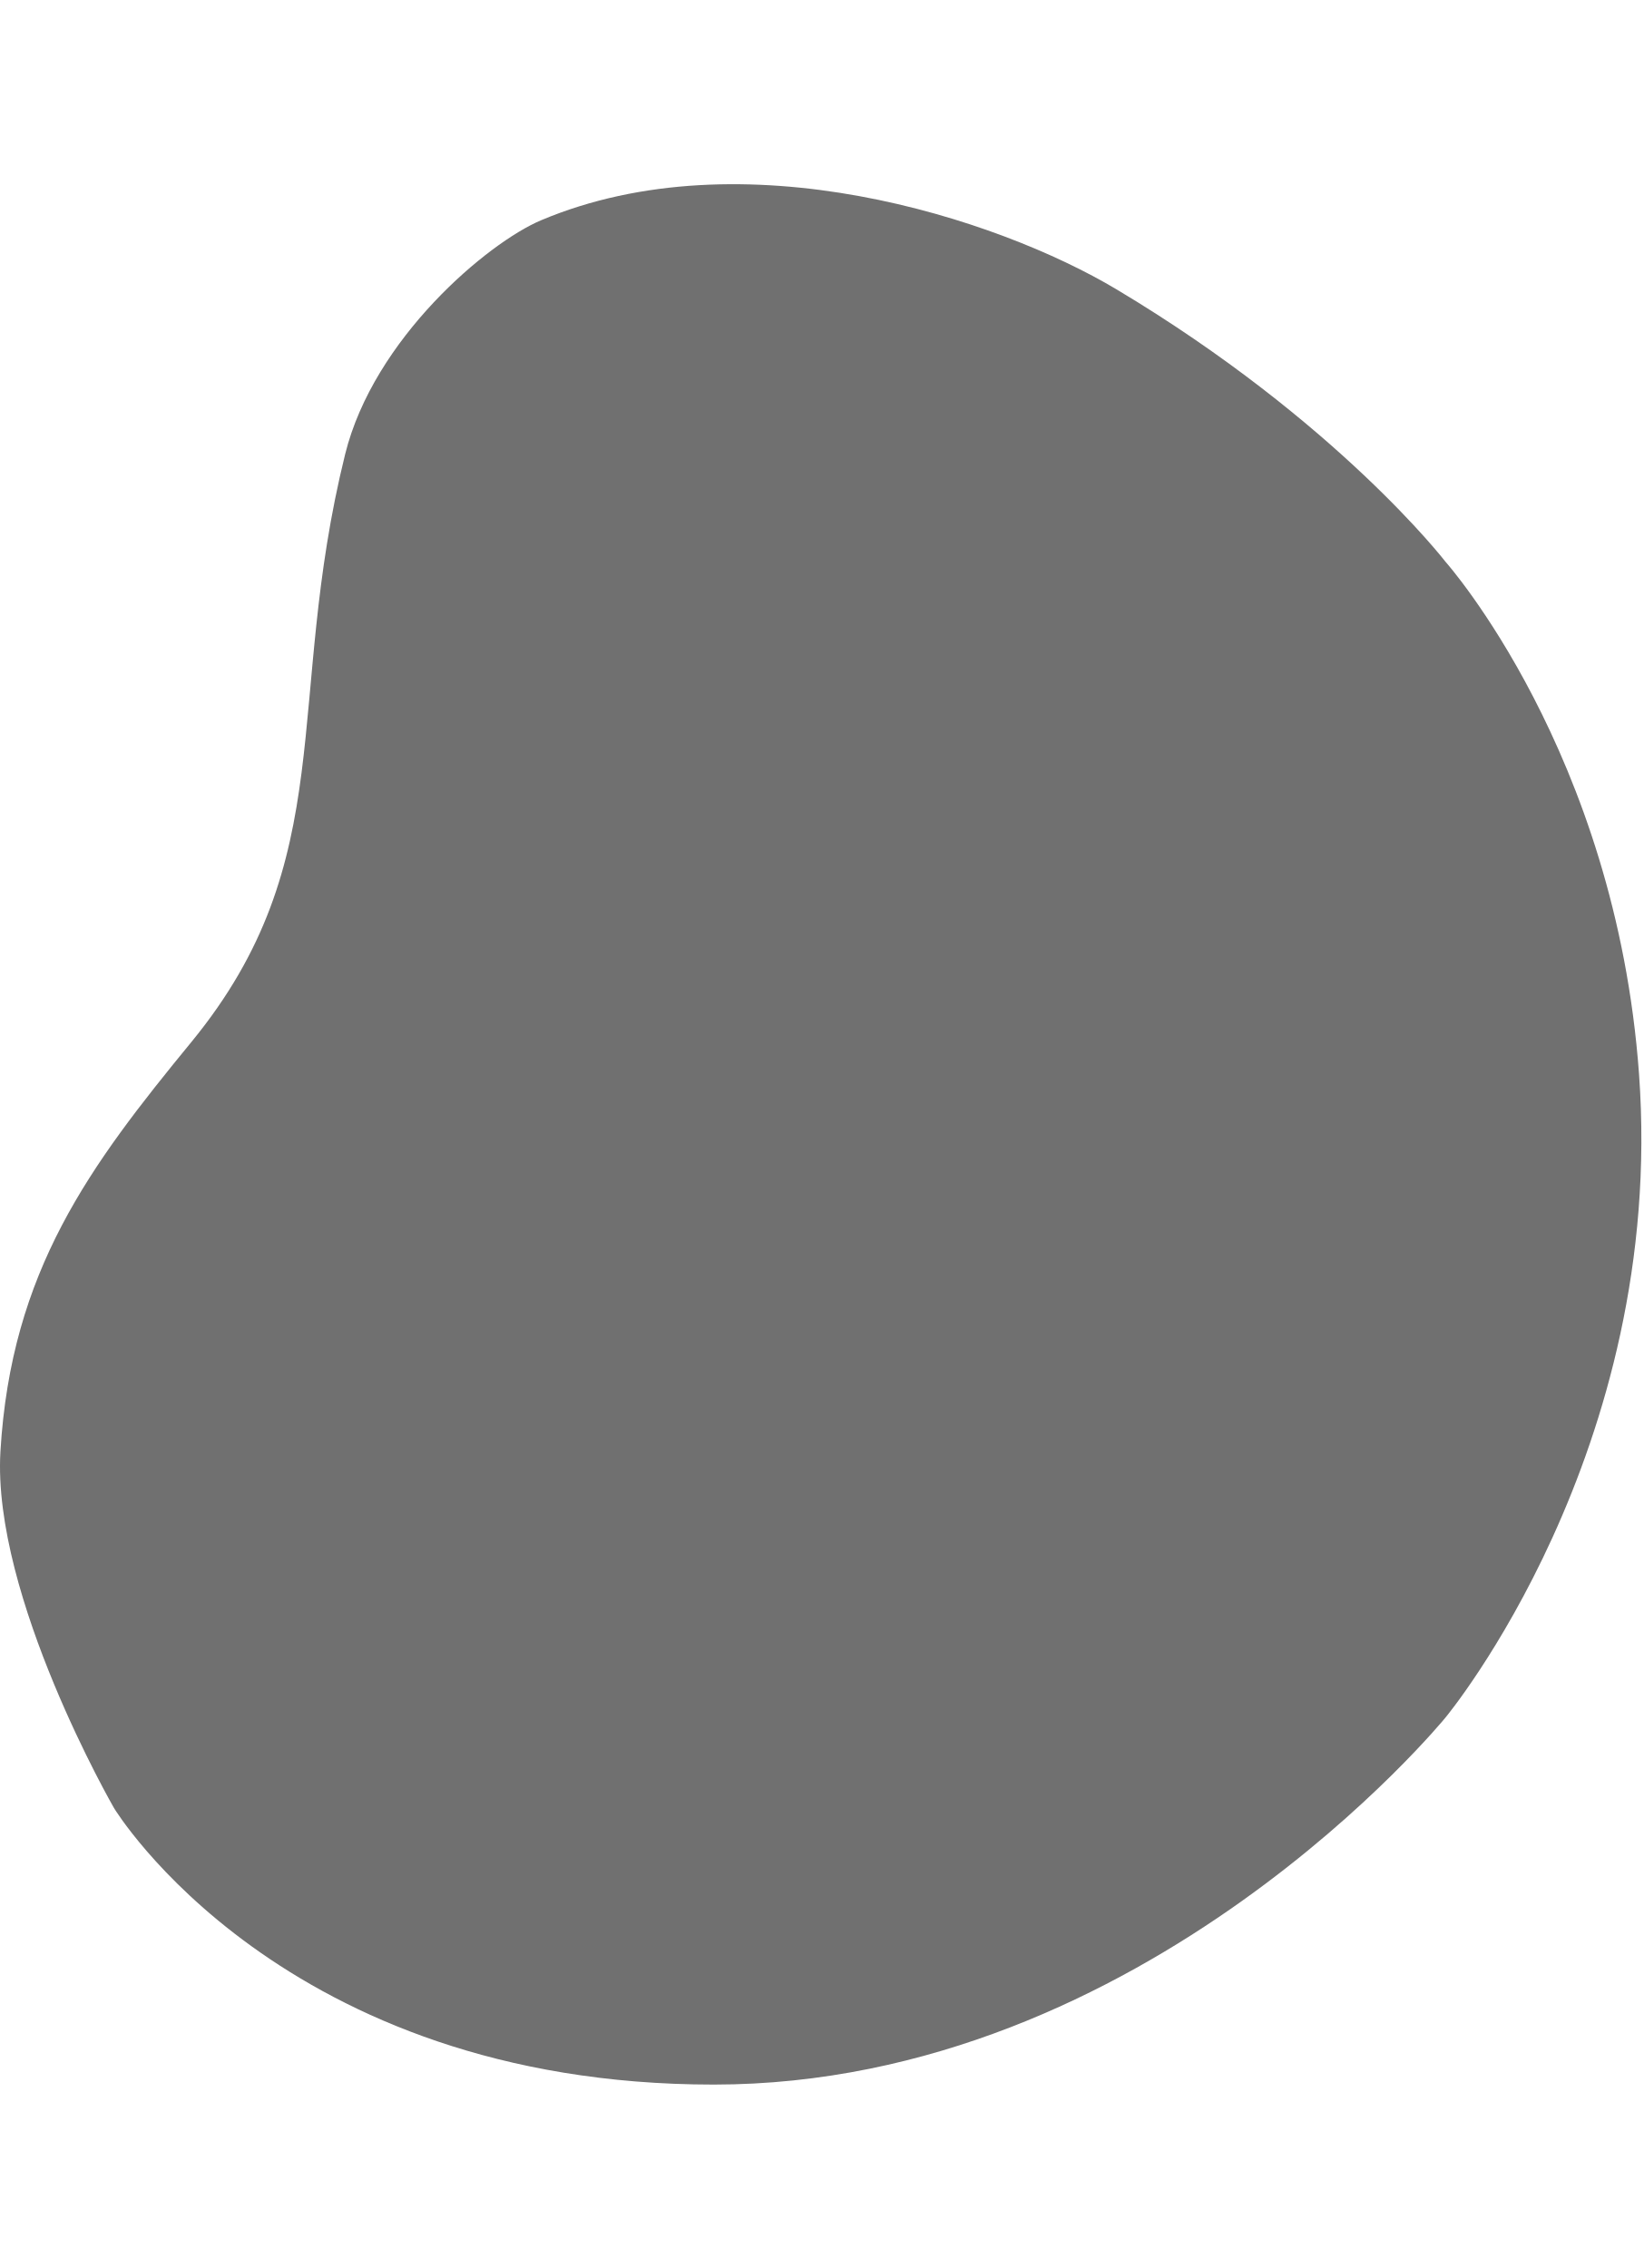
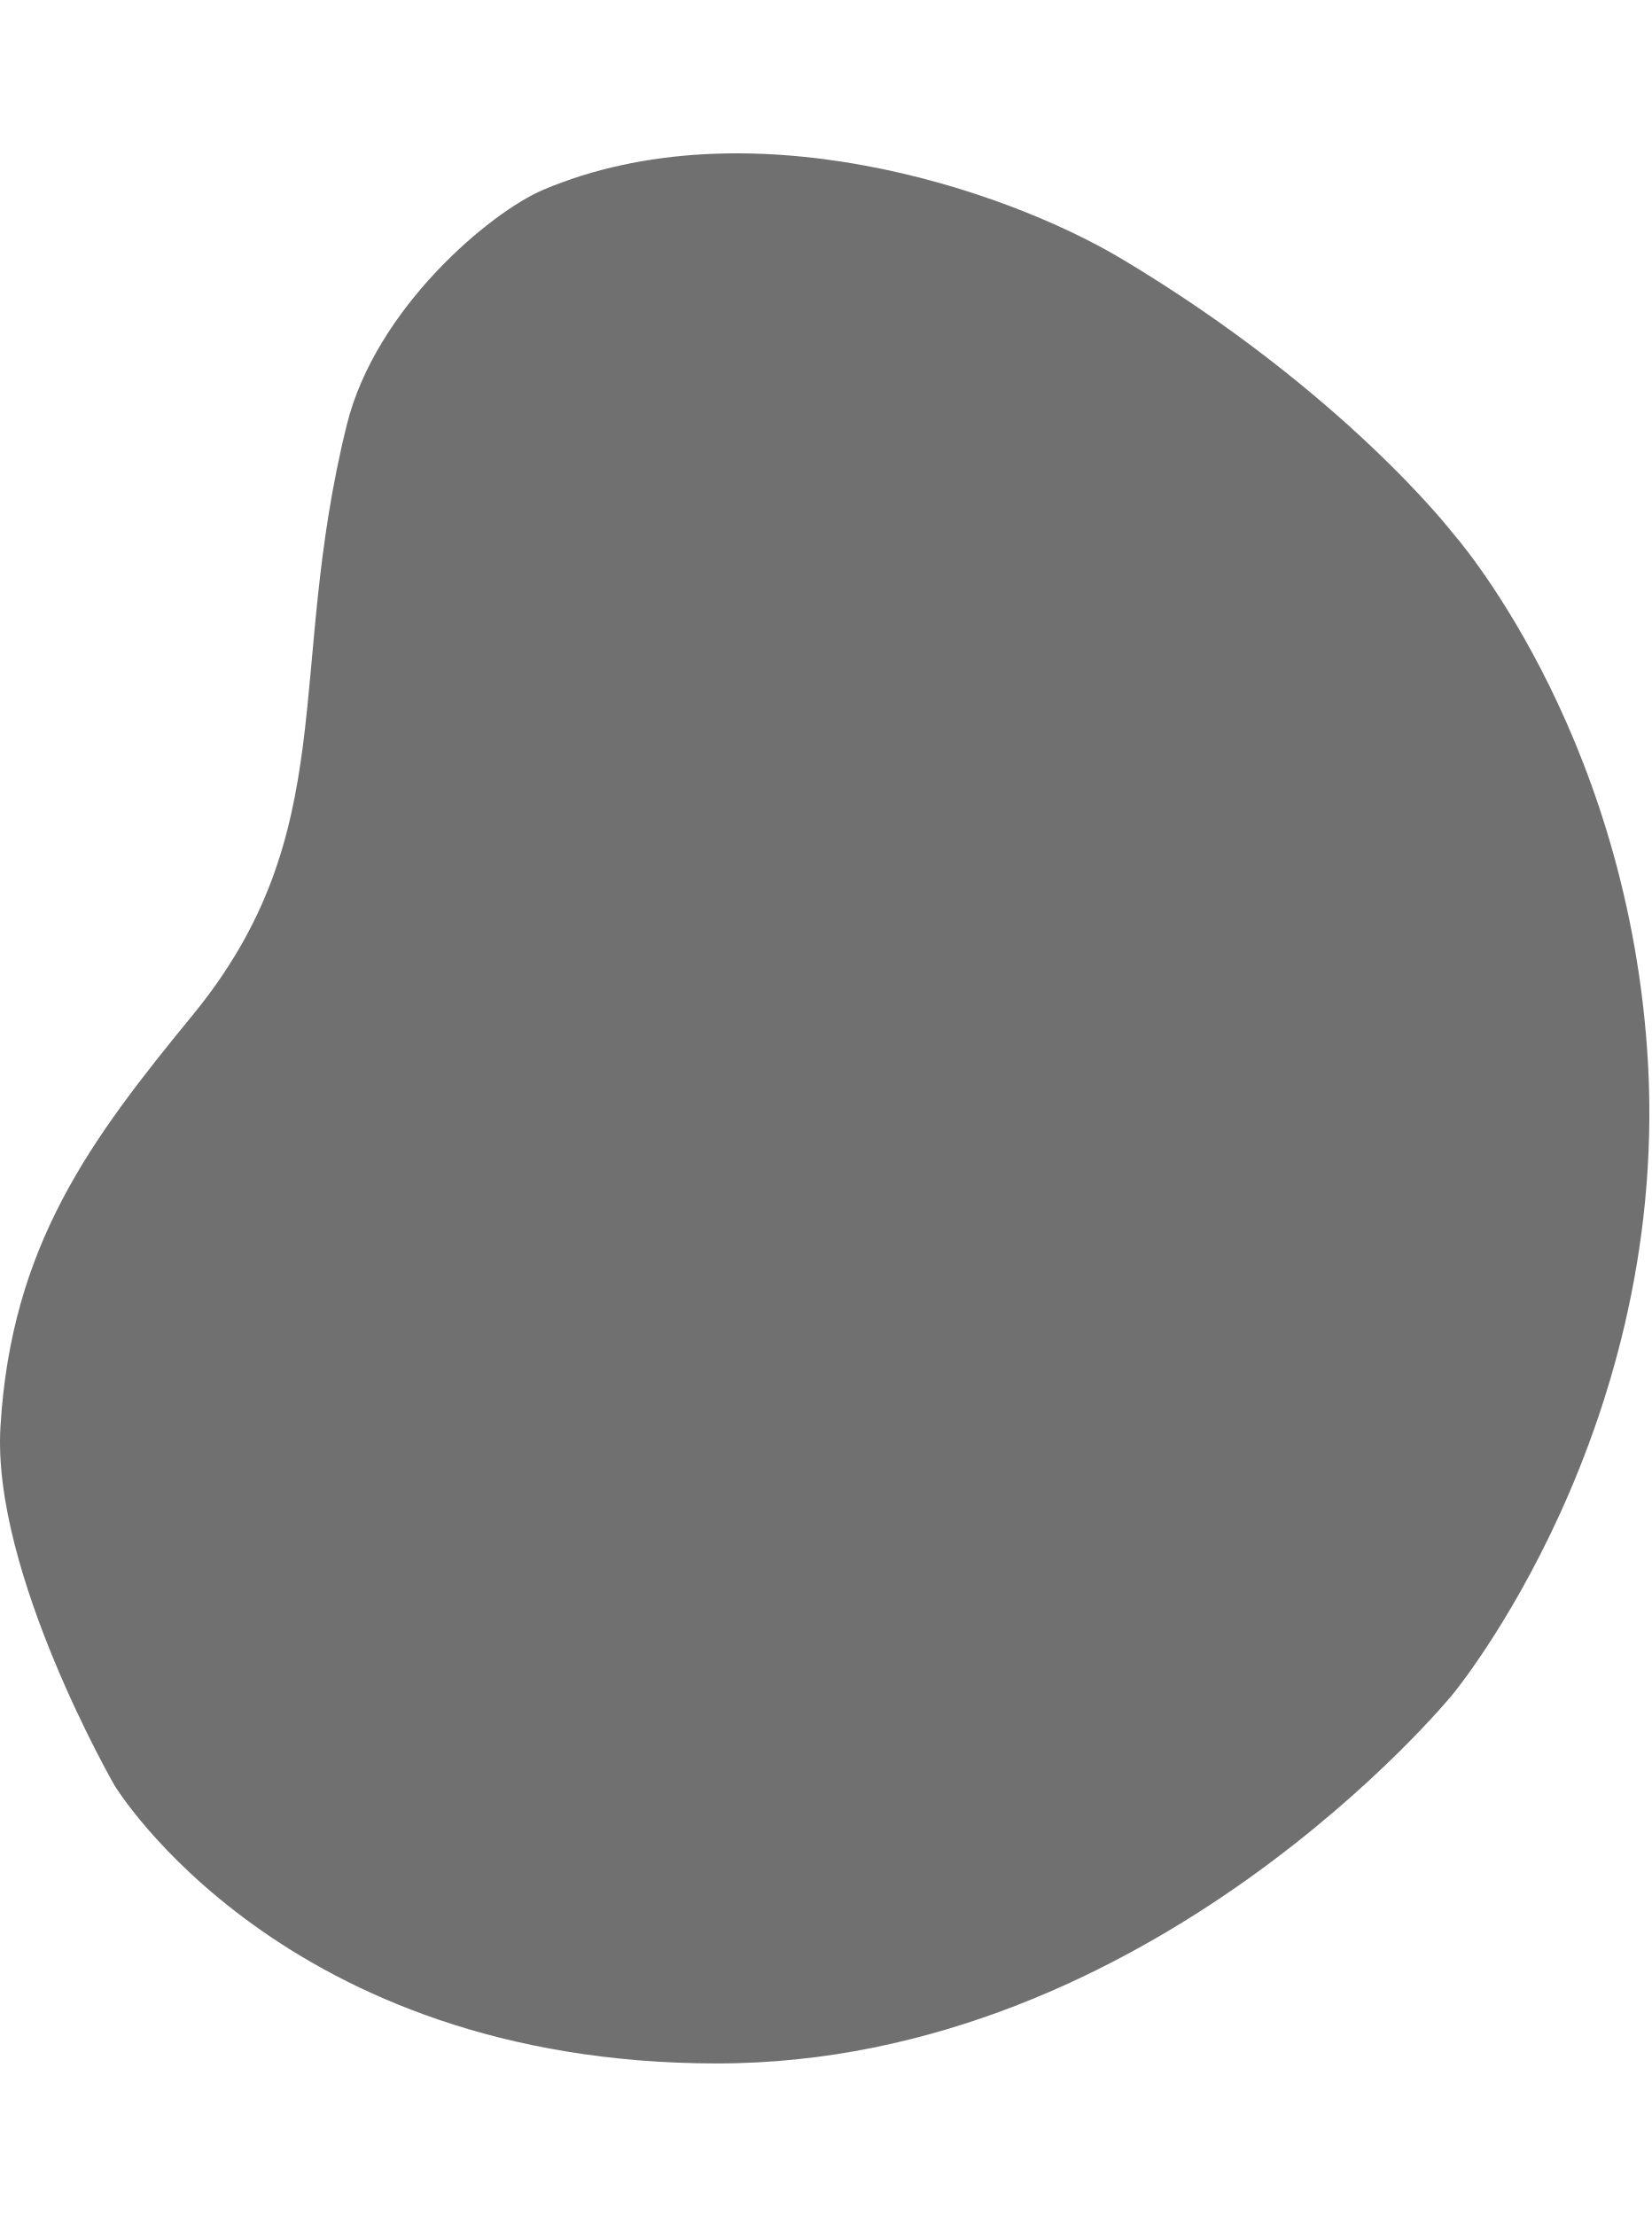
- <svg xmlns="http://www.w3.org/2000/svg" width="355" height="490" viewBox="0 0 856 991" fill="none">
+ <svg xmlns="http://www.w3.org/2000/svg" width="395" height="530" viewBox="0 0 856 991" fill="none">
  <path d="M179.771 141.429C147.781 270.799 177.969 352.153 99.665 447.612C46.957 511.866 5.746 566.76 0.222 660.97C-4.198 736.338 59.387 846.642 59.387 846.642C59.387 846.642 146.4 990.706 371.752 990.706C597.103 990.706 752.95 799.514 752.95 799.514C752.95 799.514 868.061 660.97 853.774 464.237C841.62 296.876 752.95 197.371 752.95 197.371C752.95 197.371 696.599 124.249 581.687 55.532C519.311 18.23 386.72 -24.802 281.753 19.532C254.13 31.199 194.716 80.994 179.771 141.429Z" fill="#707070" />
</svg>
